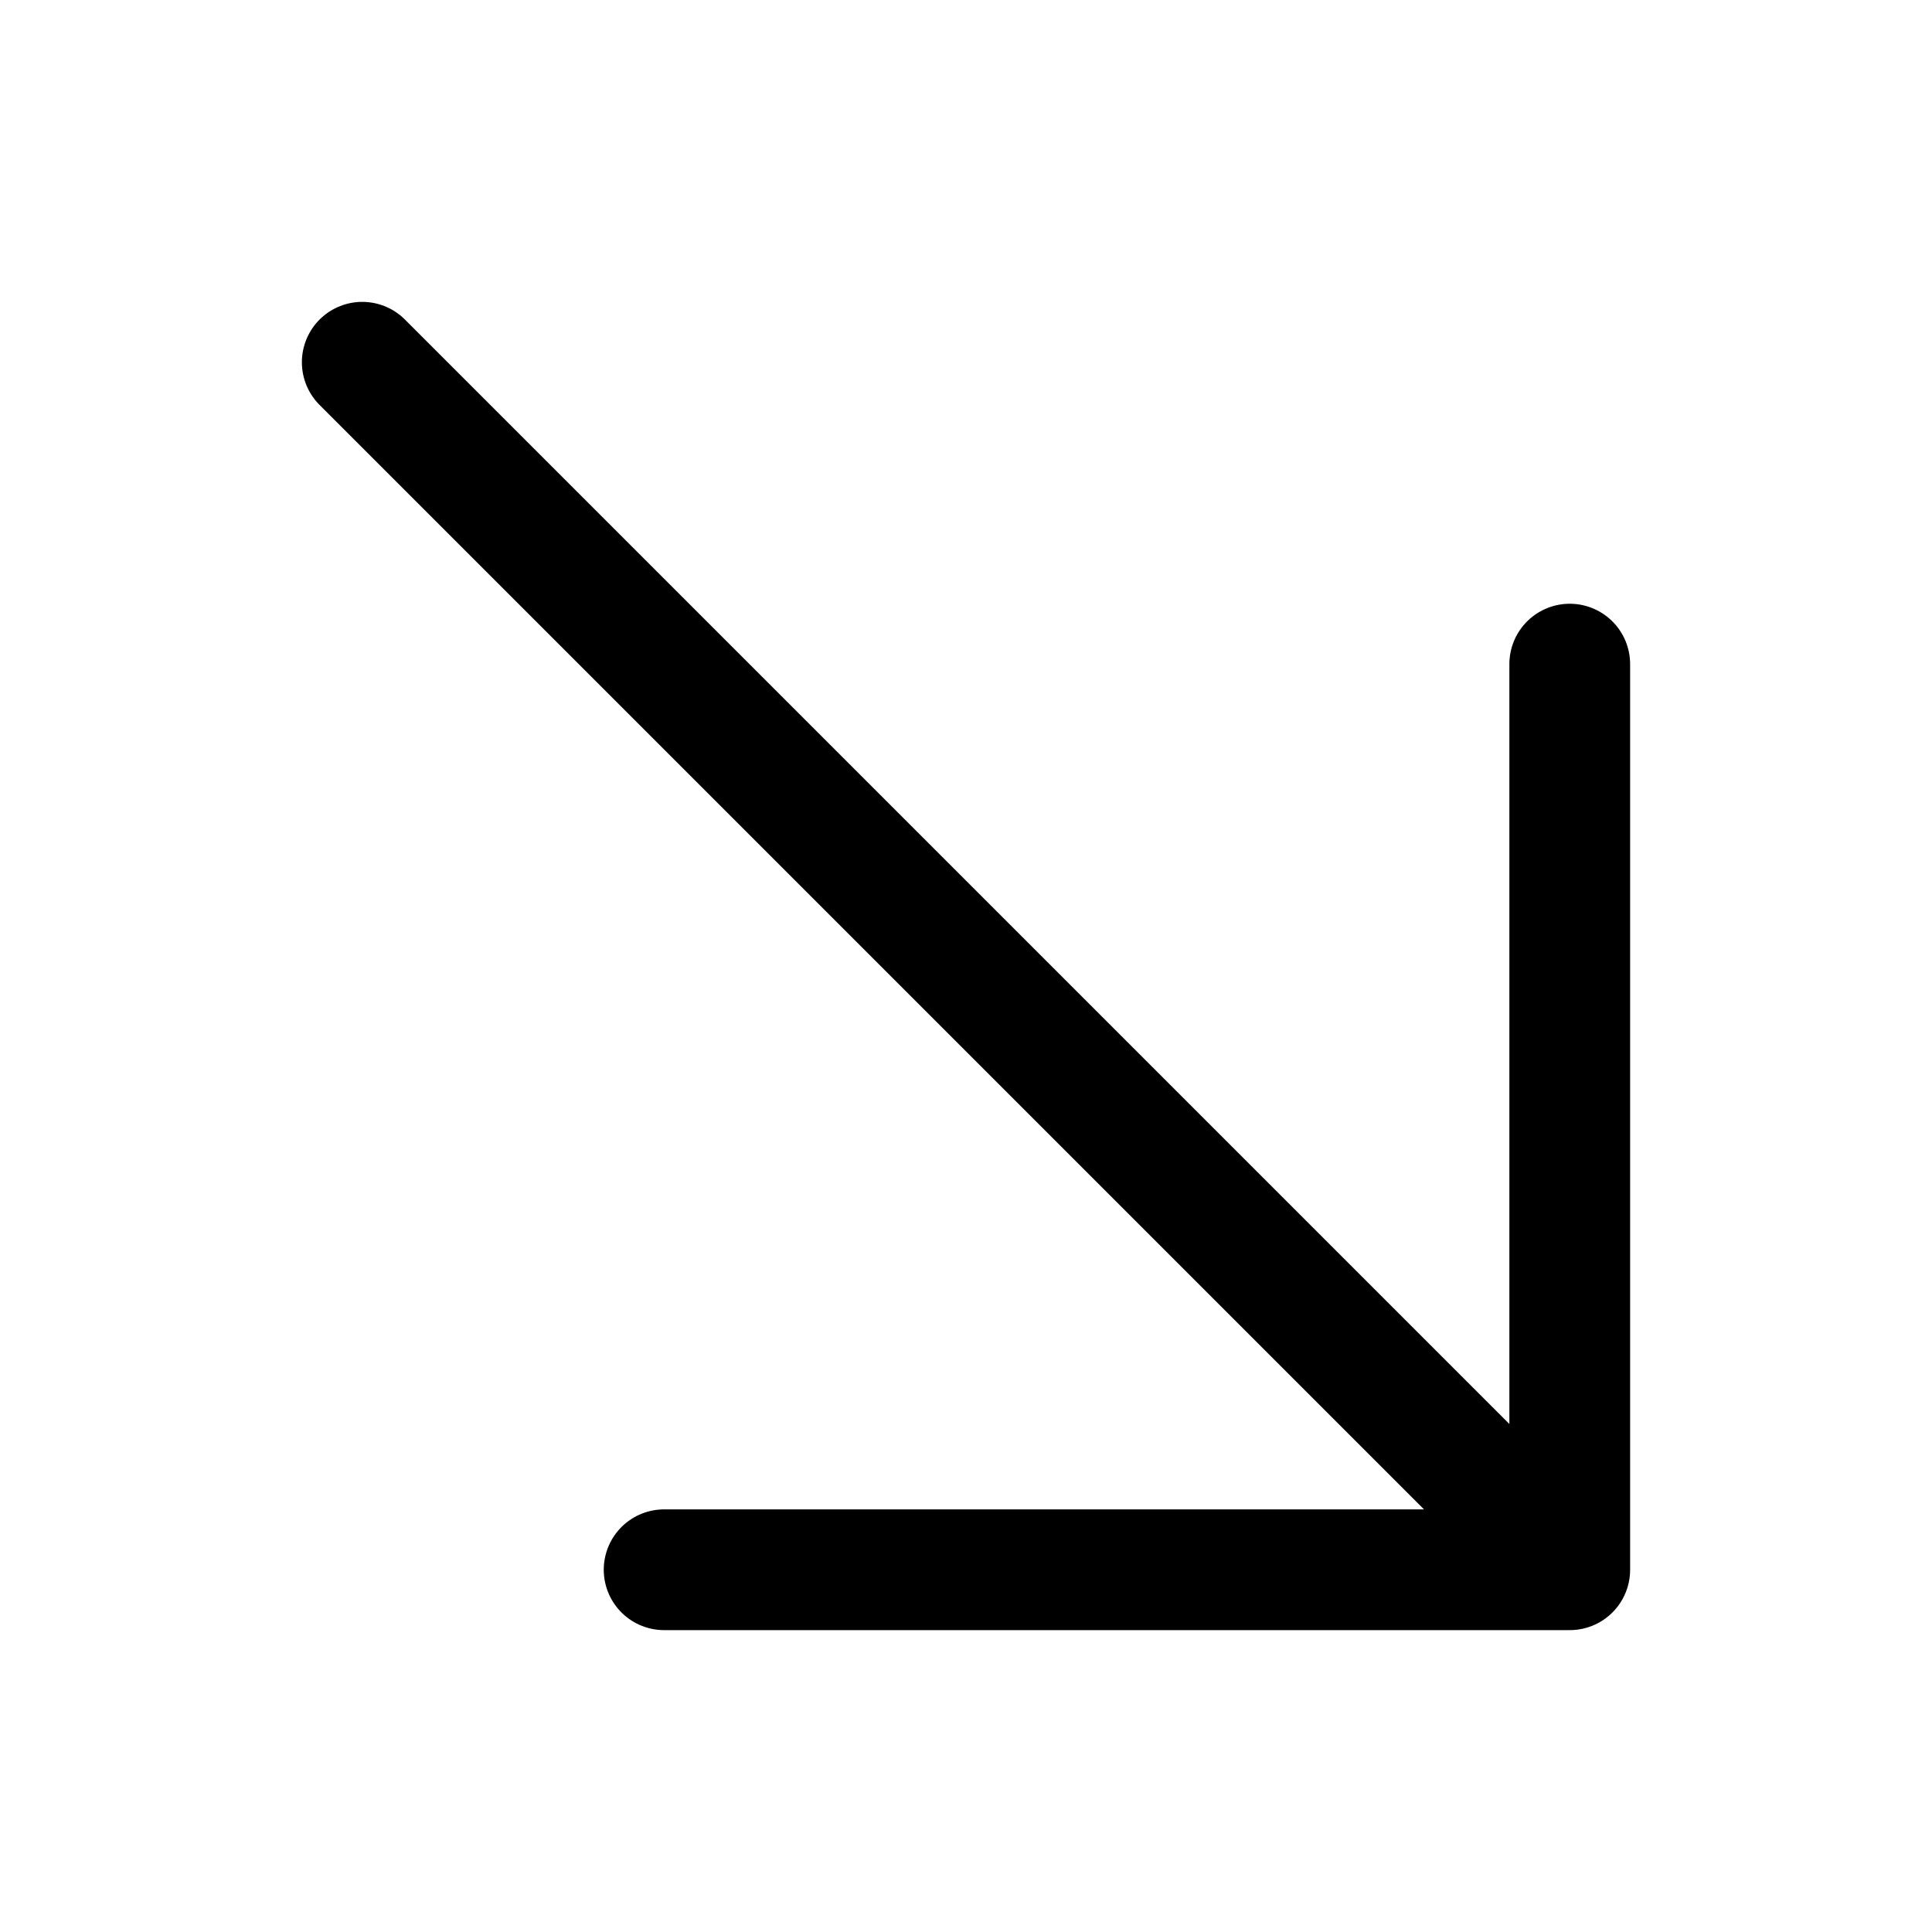
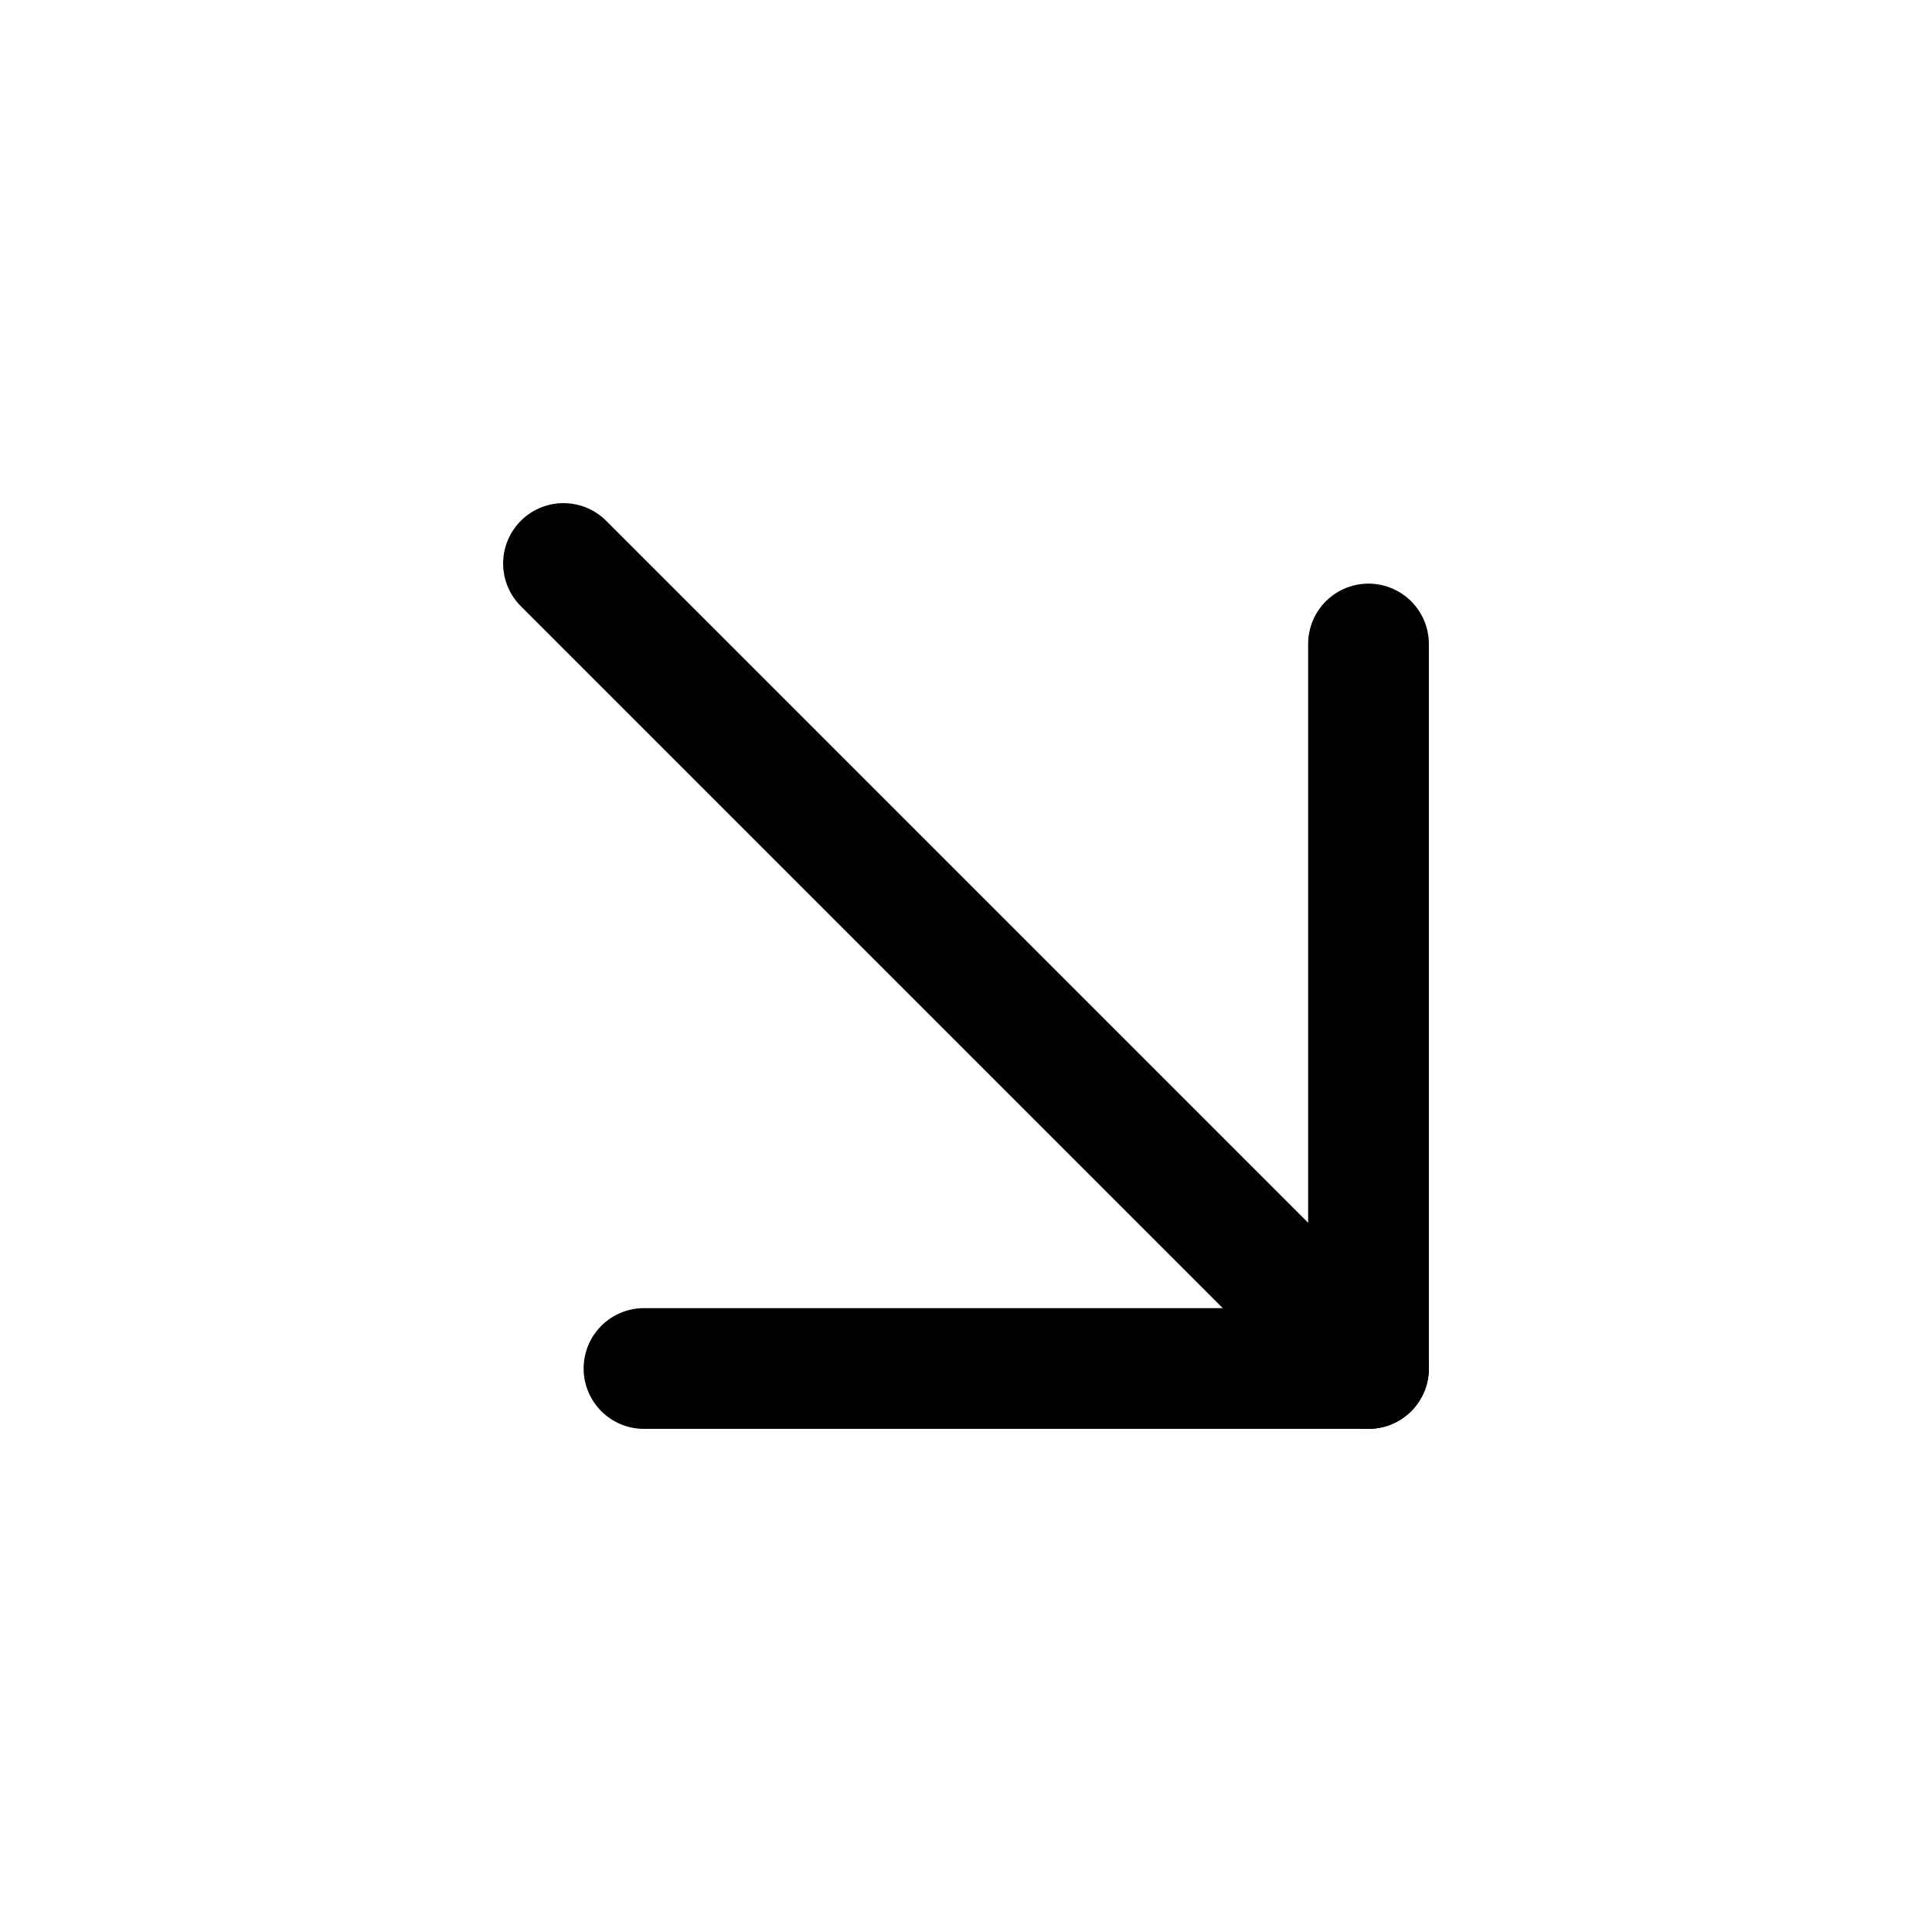
- <svg xmlns="http://www.w3.org/2000/svg" fill="none" viewBox="0 0 24 24" stroke-width="1.5" stroke="currentColor" class="w-6 h-6">
-   <path stroke-linecap="round" stroke-linejoin="round" d="M4.5 4.5l15 15m0 0V8.25m0 11.25H8.25" />
+ <svg xmlns="http://www.w3.org/2000/svg" class="icon icon-tabler icon-tabler-arrow-down-right" width="24" height="24" viewBox="0 0 24 24" stroke-width="1.5" stroke="currentColor" fill="none" stroke-linecap="round" stroke-linejoin="round">
+   <path stroke="none" d="M0 0h24v24H0z" fill="none" />
+   <path d="M7 7l10 10" />
+   <path d="M17 8l0 9l-9 0" />
</svg>
